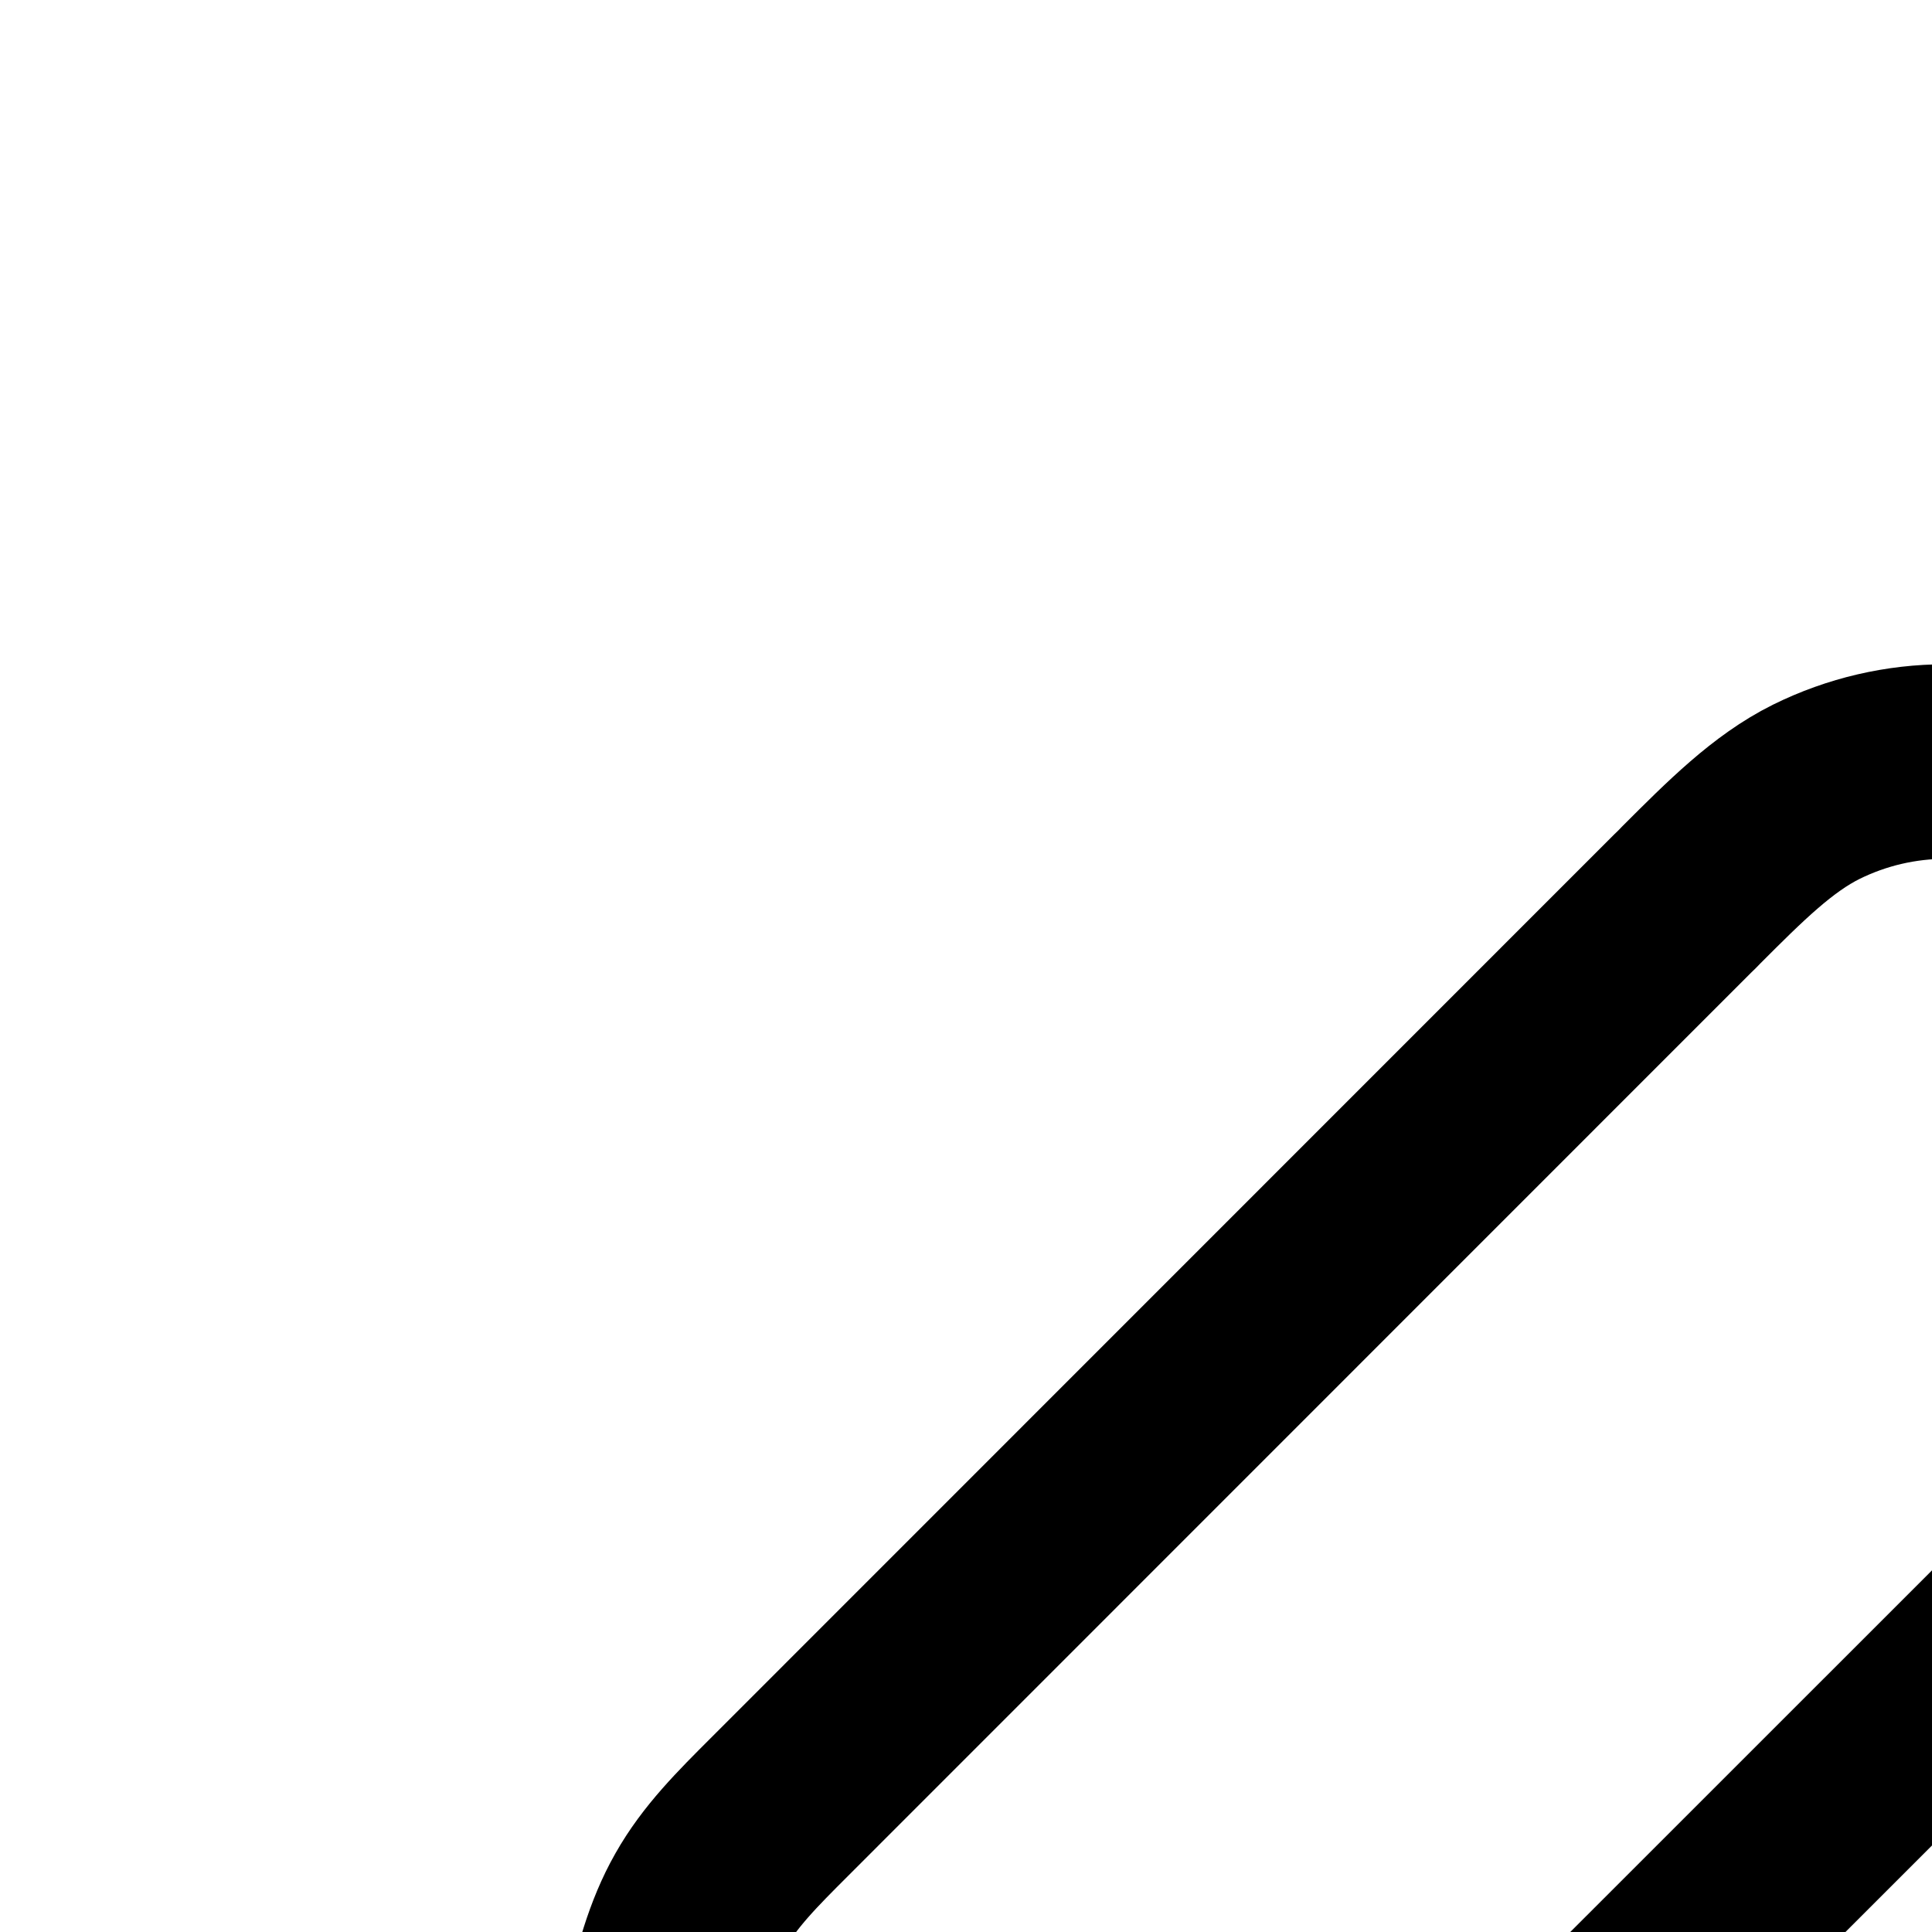
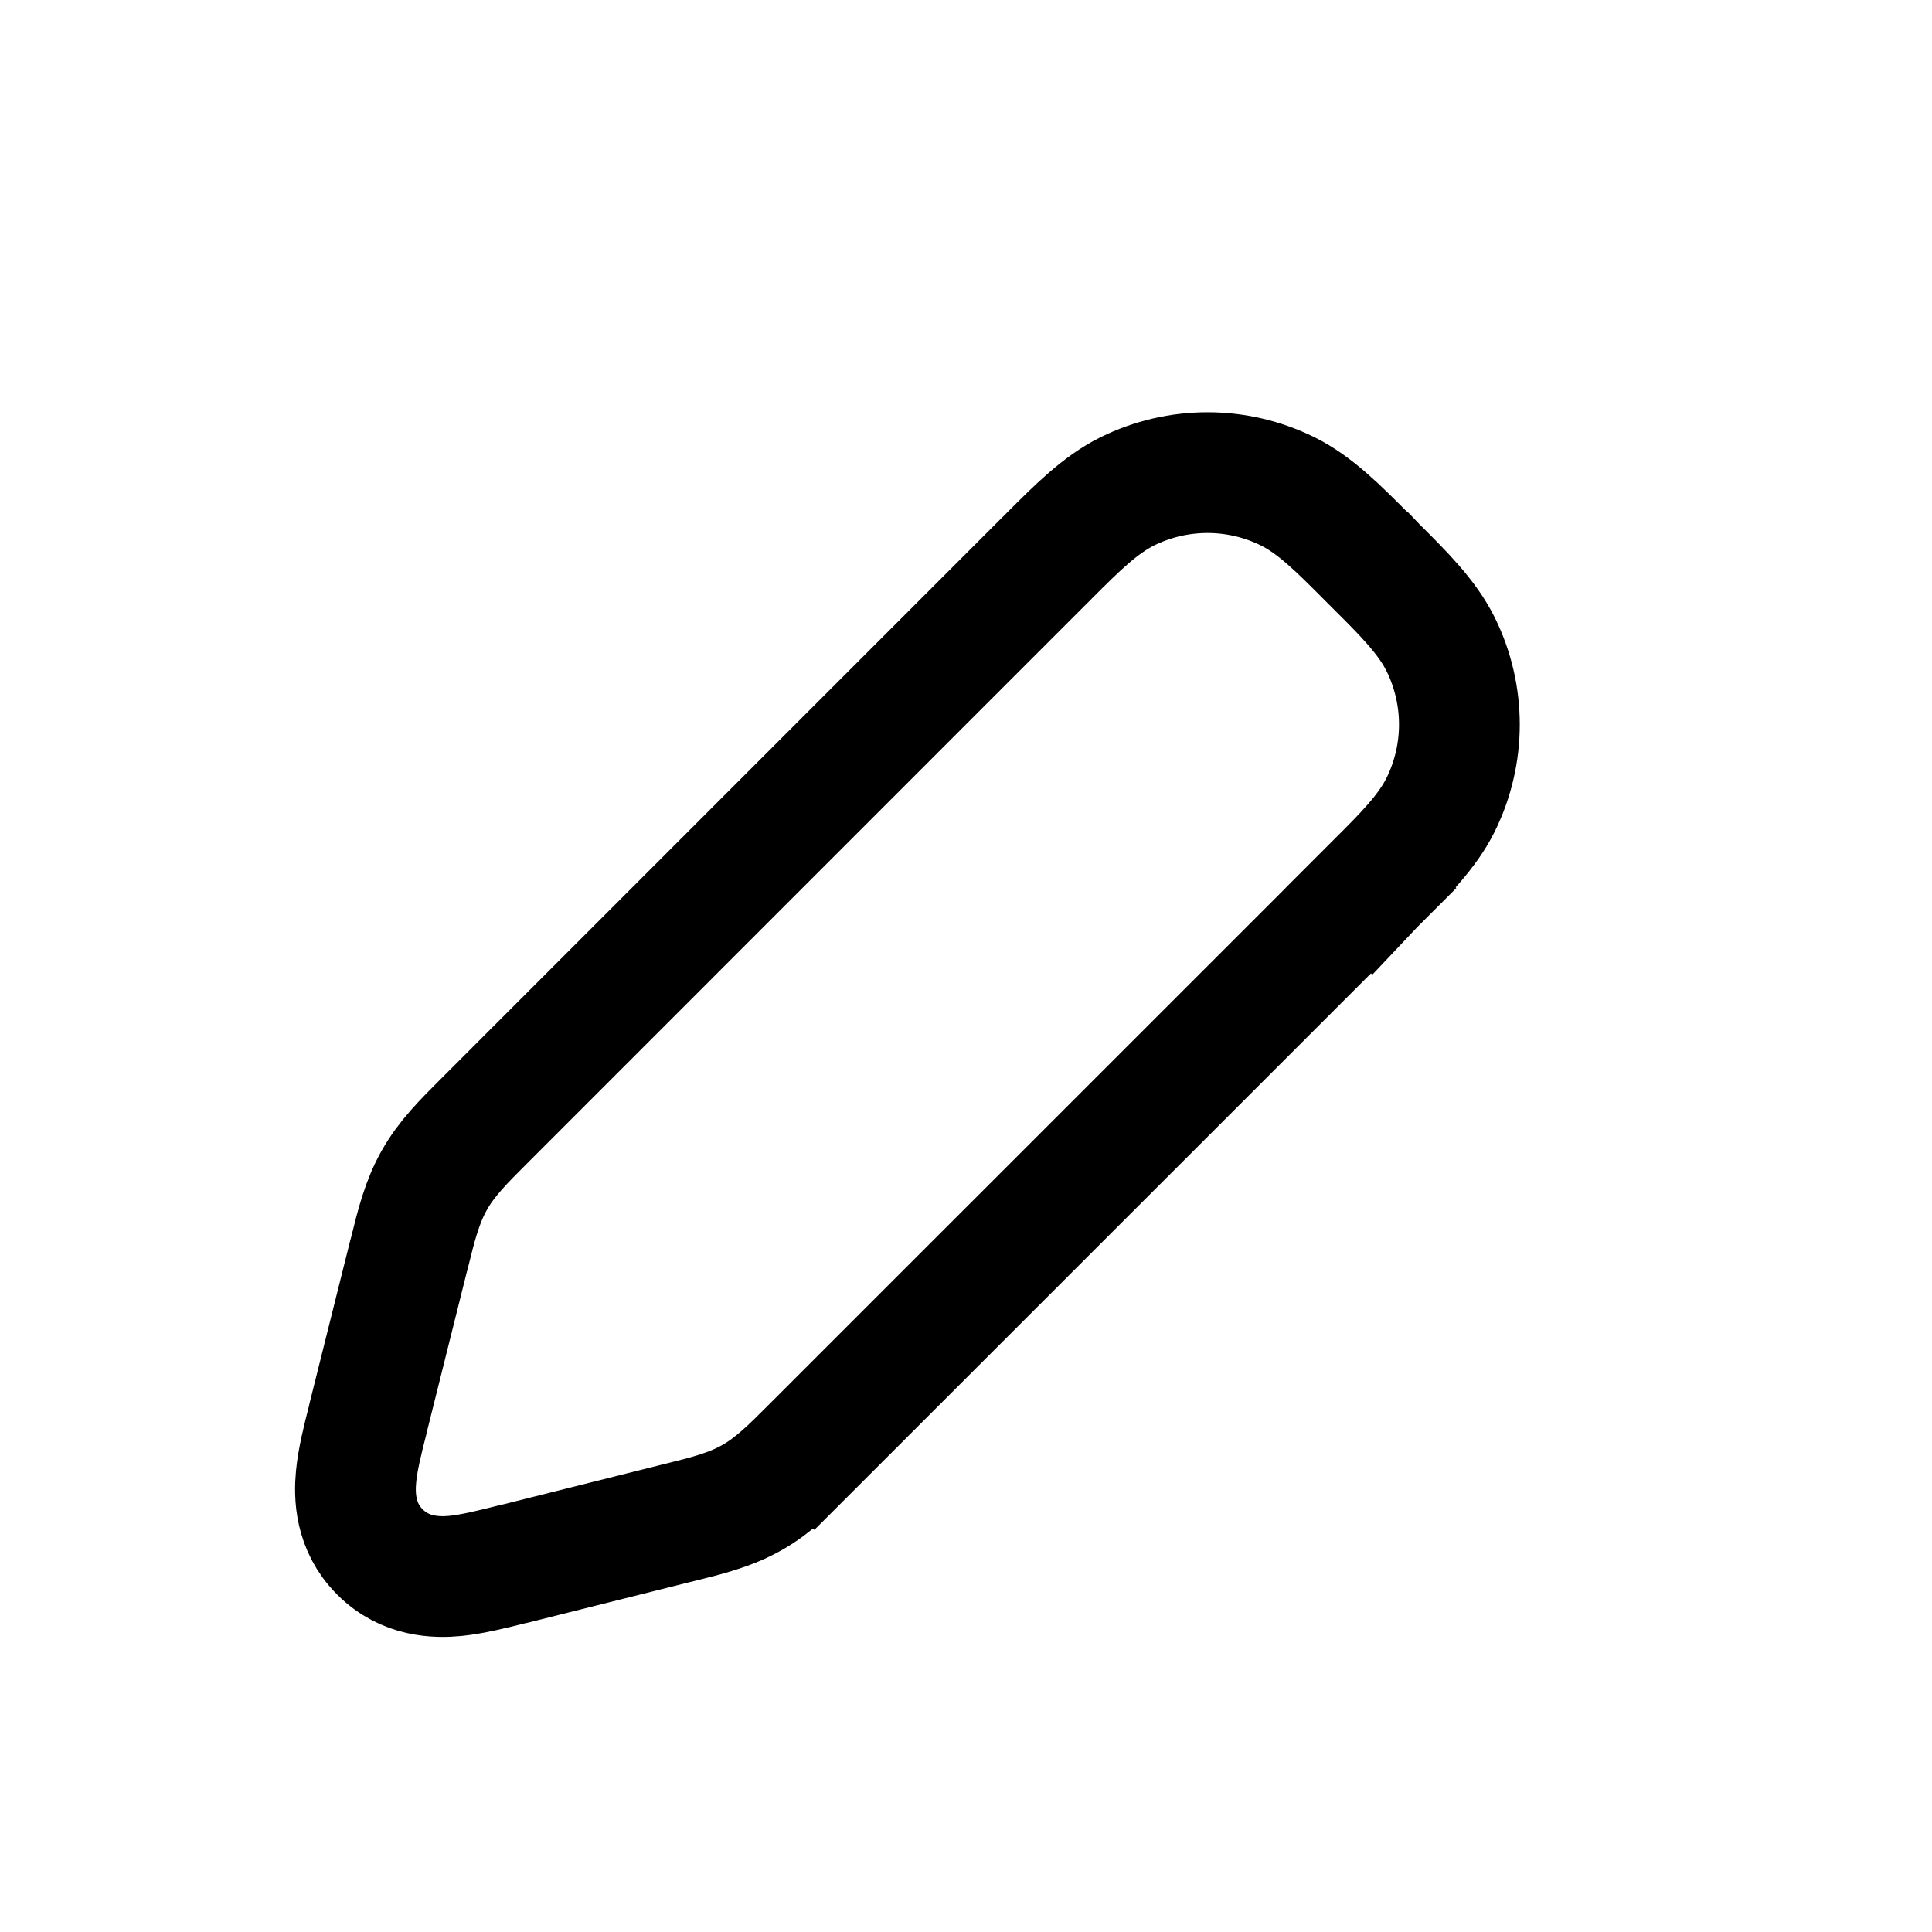
- <svg xmlns="http://www.w3.org/2000/svg" fill="none" id="icon-pencil">
+ <svg xmlns="http://www.w3.org/2000/svg" viewBox="0 0 16 16" fill="none" id="icon-pencil">
  <path d="M6.745 11.962L6.392 11.608L6.745 11.962L6.745 11.962L11.354 7.354L11 7L11.354 7.354C11.37 7.337 11.386 7.321 11.403 7.304C11.626 7.082 11.819 6.889 11.93 6.666C12.138 6.246 12.138 5.754 11.93 5.334C11.819 5.111 11.626 4.918 11.403 4.696C11.386 4.679 11.37 4.663 11.354 4.646L11.354 4.646L11.352 4.645C11.336 4.629 11.32 4.613 11.304 4.597C11.082 4.374 10.889 4.181 10.666 4.07C10.246 3.862 9.754 3.862 9.334 4.07C9.111 4.181 8.918 4.374 8.695 4.597C8.679 4.614 8.663 4.63 8.646 4.646L4.038 9.255C4.027 9.266 4.016 9.277 4.005 9.288C3.843 9.45 3.699 9.593 3.598 9.772C3.496 9.951 3.447 10.148 3.392 10.371C3.388 10.386 3.384 10.401 3.38 10.416L3.05 11.737C3.048 11.746 3.046 11.755 3.044 11.764C3.004 11.92 2.962 12.088 2.949 12.228C2.934 12.383 2.937 12.644 3.147 12.853C3.356 13.063 3.617 13.066 3.772 13.051C3.912 13.037 4.08 12.995 4.236 12.956C4.245 12.954 4.254 12.952 4.263 12.95L5.584 12.619C5.599 12.616 5.614 12.612 5.629 12.608C5.852 12.553 6.049 12.504 6.228 12.402C6.407 12.301 6.55 12.157 6.712 11.995C6.723 11.984 6.734 11.973 6.745 11.962Z" stroke="currentColor" />
</svg>
